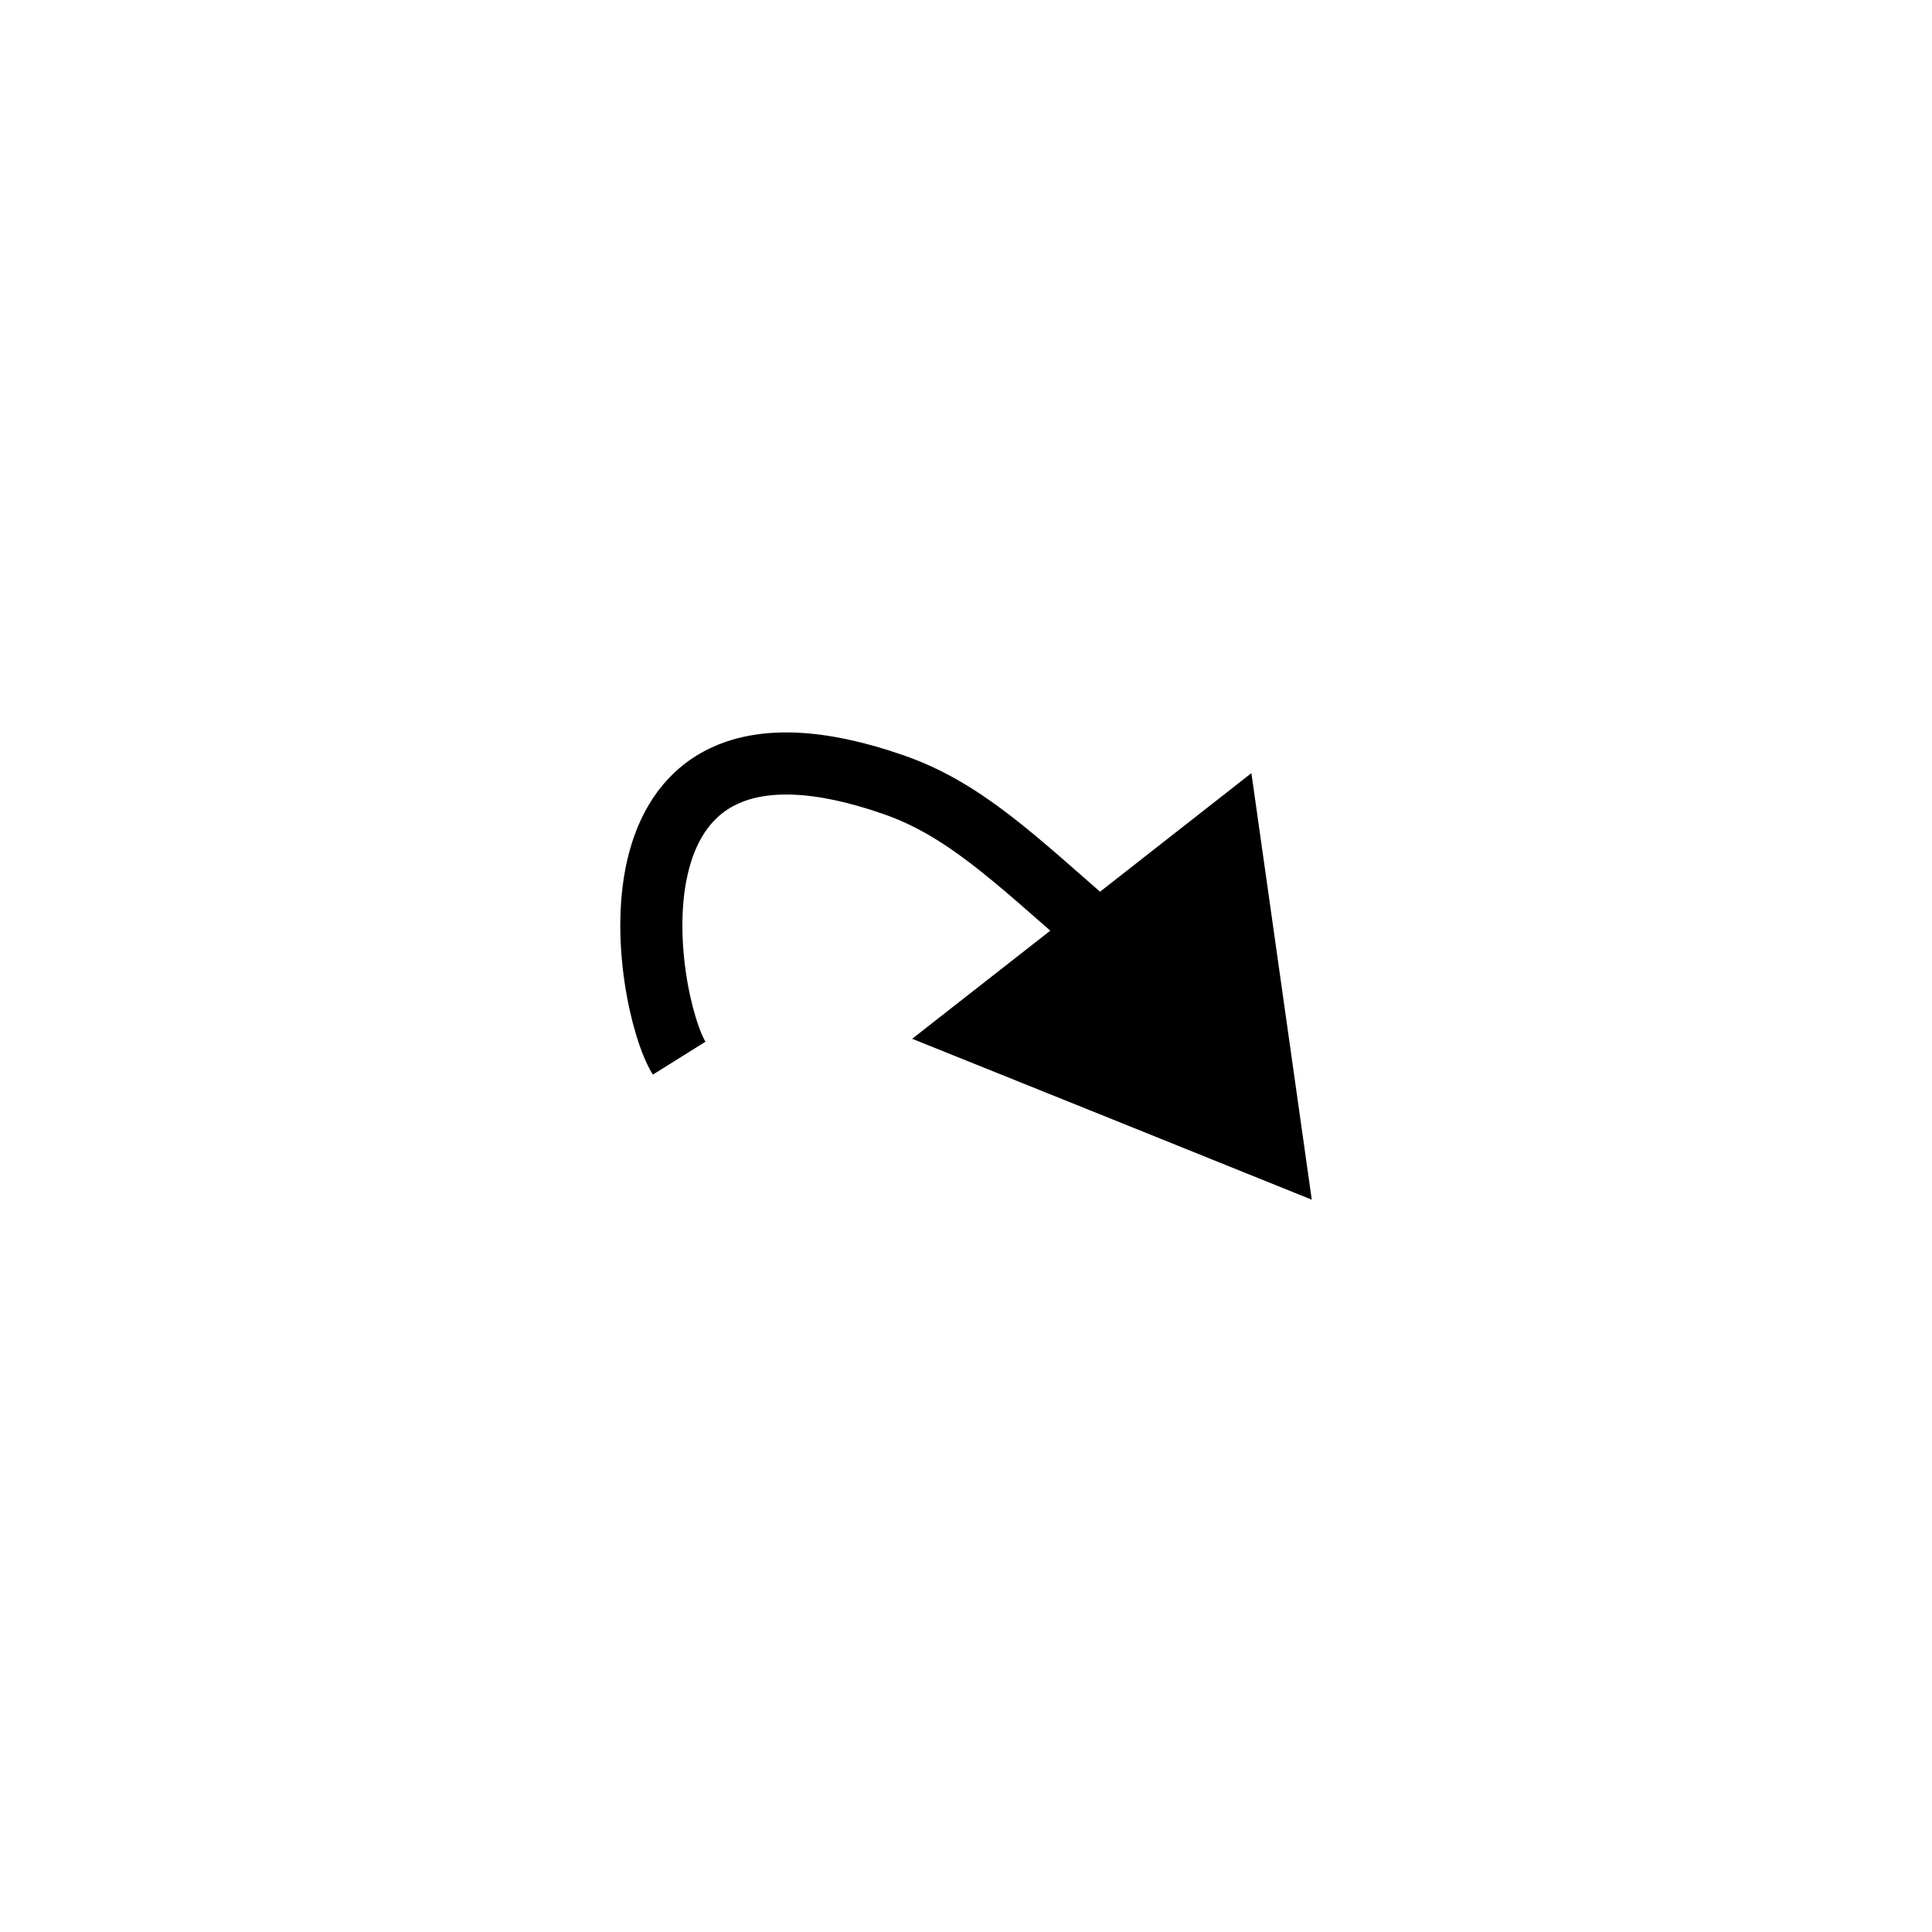
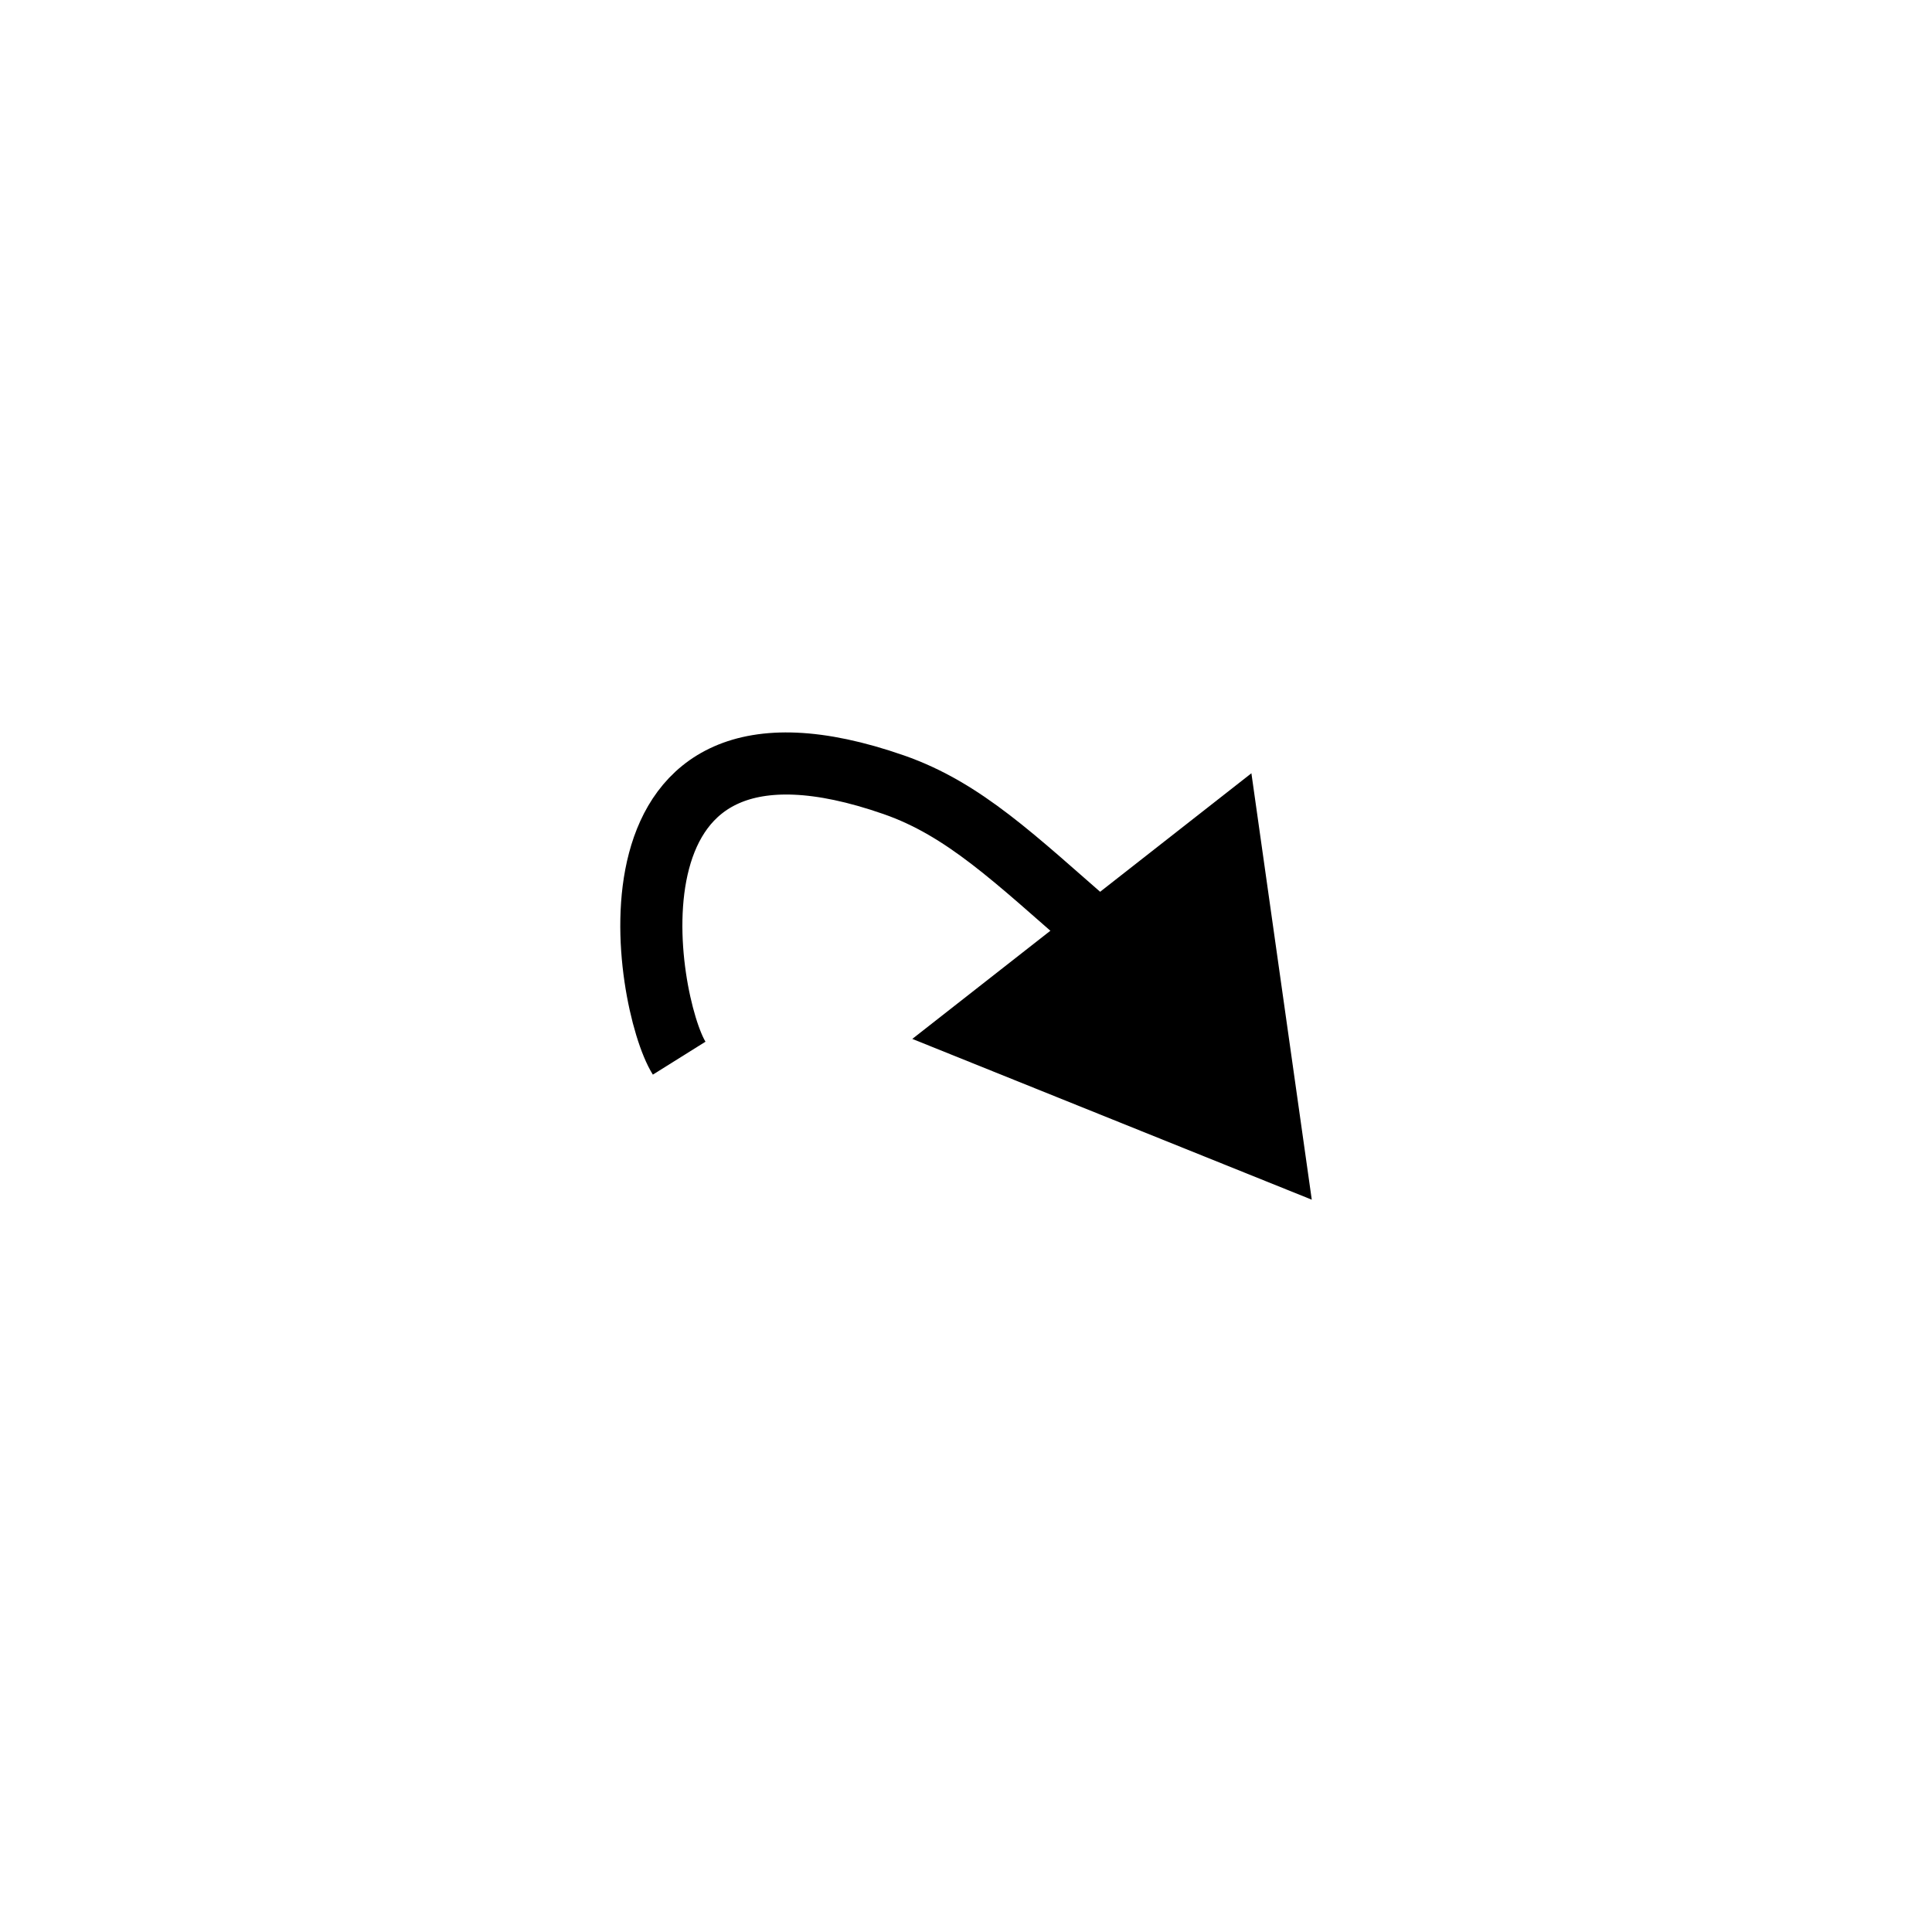
- <svg xmlns="http://www.w3.org/2000/svg" width="0.187in" height="0.187in" viewBox="0 0 56.001 56.001" version="1.1" id="tooth">
-   <defs id="defs7" />
-   <g id="g4761" transform="translate(-0.01858071,1.364127)">
-     <g id="g5206" transform="matrix(-1,0,0,1,56.03816,0)">
-       <g id="g5248">
-         <path style="fill:#000000;fill-opacity:1;stroke-width:1.134;stroke-linecap:round;stroke-linejoin:round" id="path859" d="M 5.537,8.438 5.795,6.847 6.053,5.257 7.301,6.276 8.55,7.295 7.043,7.866 Z" transform="matrix(3.874134,-0.07832744,0.07832744,3.874134,-4.115614,1.153812)" />
-         <path style="fill:none;stroke:#000000;stroke-width:1.8;stroke-linecap:butt;stroke-linejoin:round;stroke-miterlimit:4;stroke-dasharray:none;stroke-opacity:1" d="m 24.293,25.54 c 2.322,-2.022 3.78,-3.446 5.819,-4.157 8.85,-3.085 7.222,6.325 6.221,7.925" id="path1157" />
-       </g>
-     </g>
-   </g>
+ <svg xmlns="http://www.w3.org/2000/svg" width="17.92" height="17.92" viewBox="0 0 56.001 56.001">
+   <path style="fill:#000;fill-opacity:1;stroke-width:1.134;stroke-linecap:round;stroke-linejoin:round" d="m5.537 8.438.258-1.59.258-1.59 1.248 1.019 1.248 1.019-1.506.571Z" transform="matrix(-3.87413 -.07833 -.07833 3.87413 60.13519 2.517939)" />
+   <path style="fill:none;stroke:#000;stroke-width:1.8;stroke-linecap:butt;stroke-linejoin:round;stroke-miterlimit:4;stroke-dasharray:none;stroke-opacity:1" d="M24.293 25.54c2.322-2.022 3.78-3.446 5.819-4.157 8.85-3.085 7.222 6.325 6.221 7.925" transform="matrix(-1 0 0 1 56.01958 1.364127)" />
</svg>
